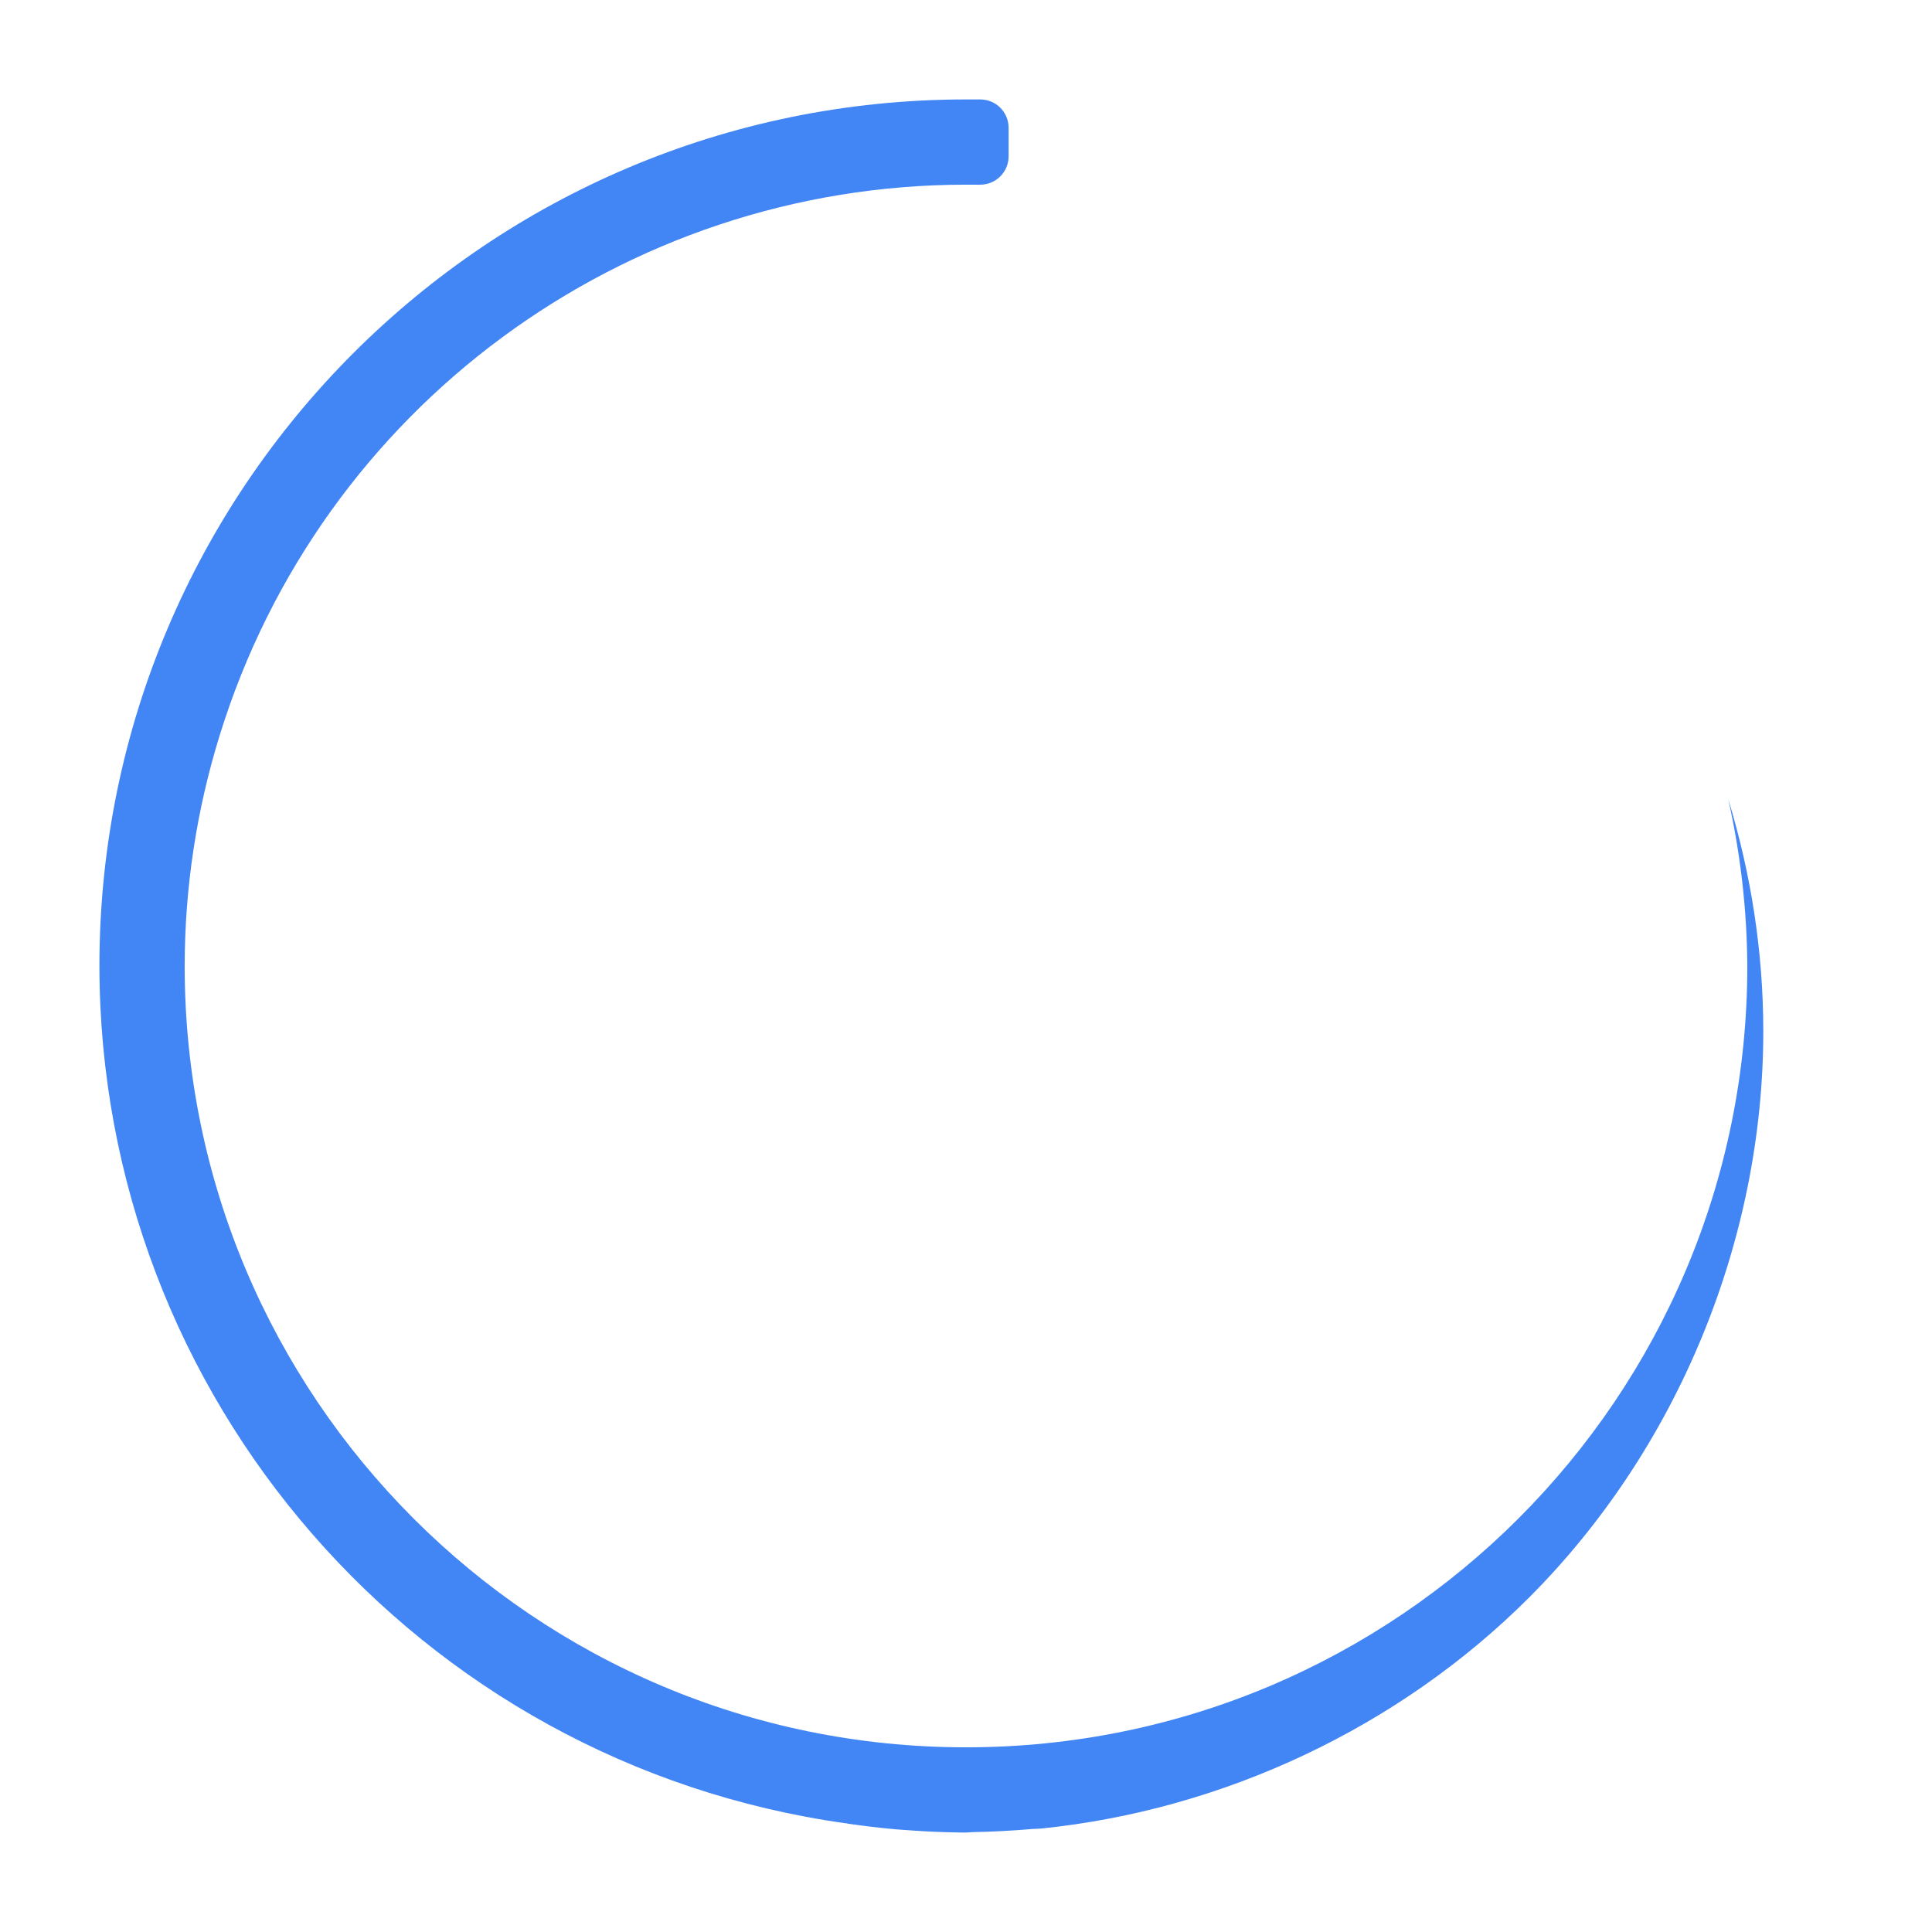
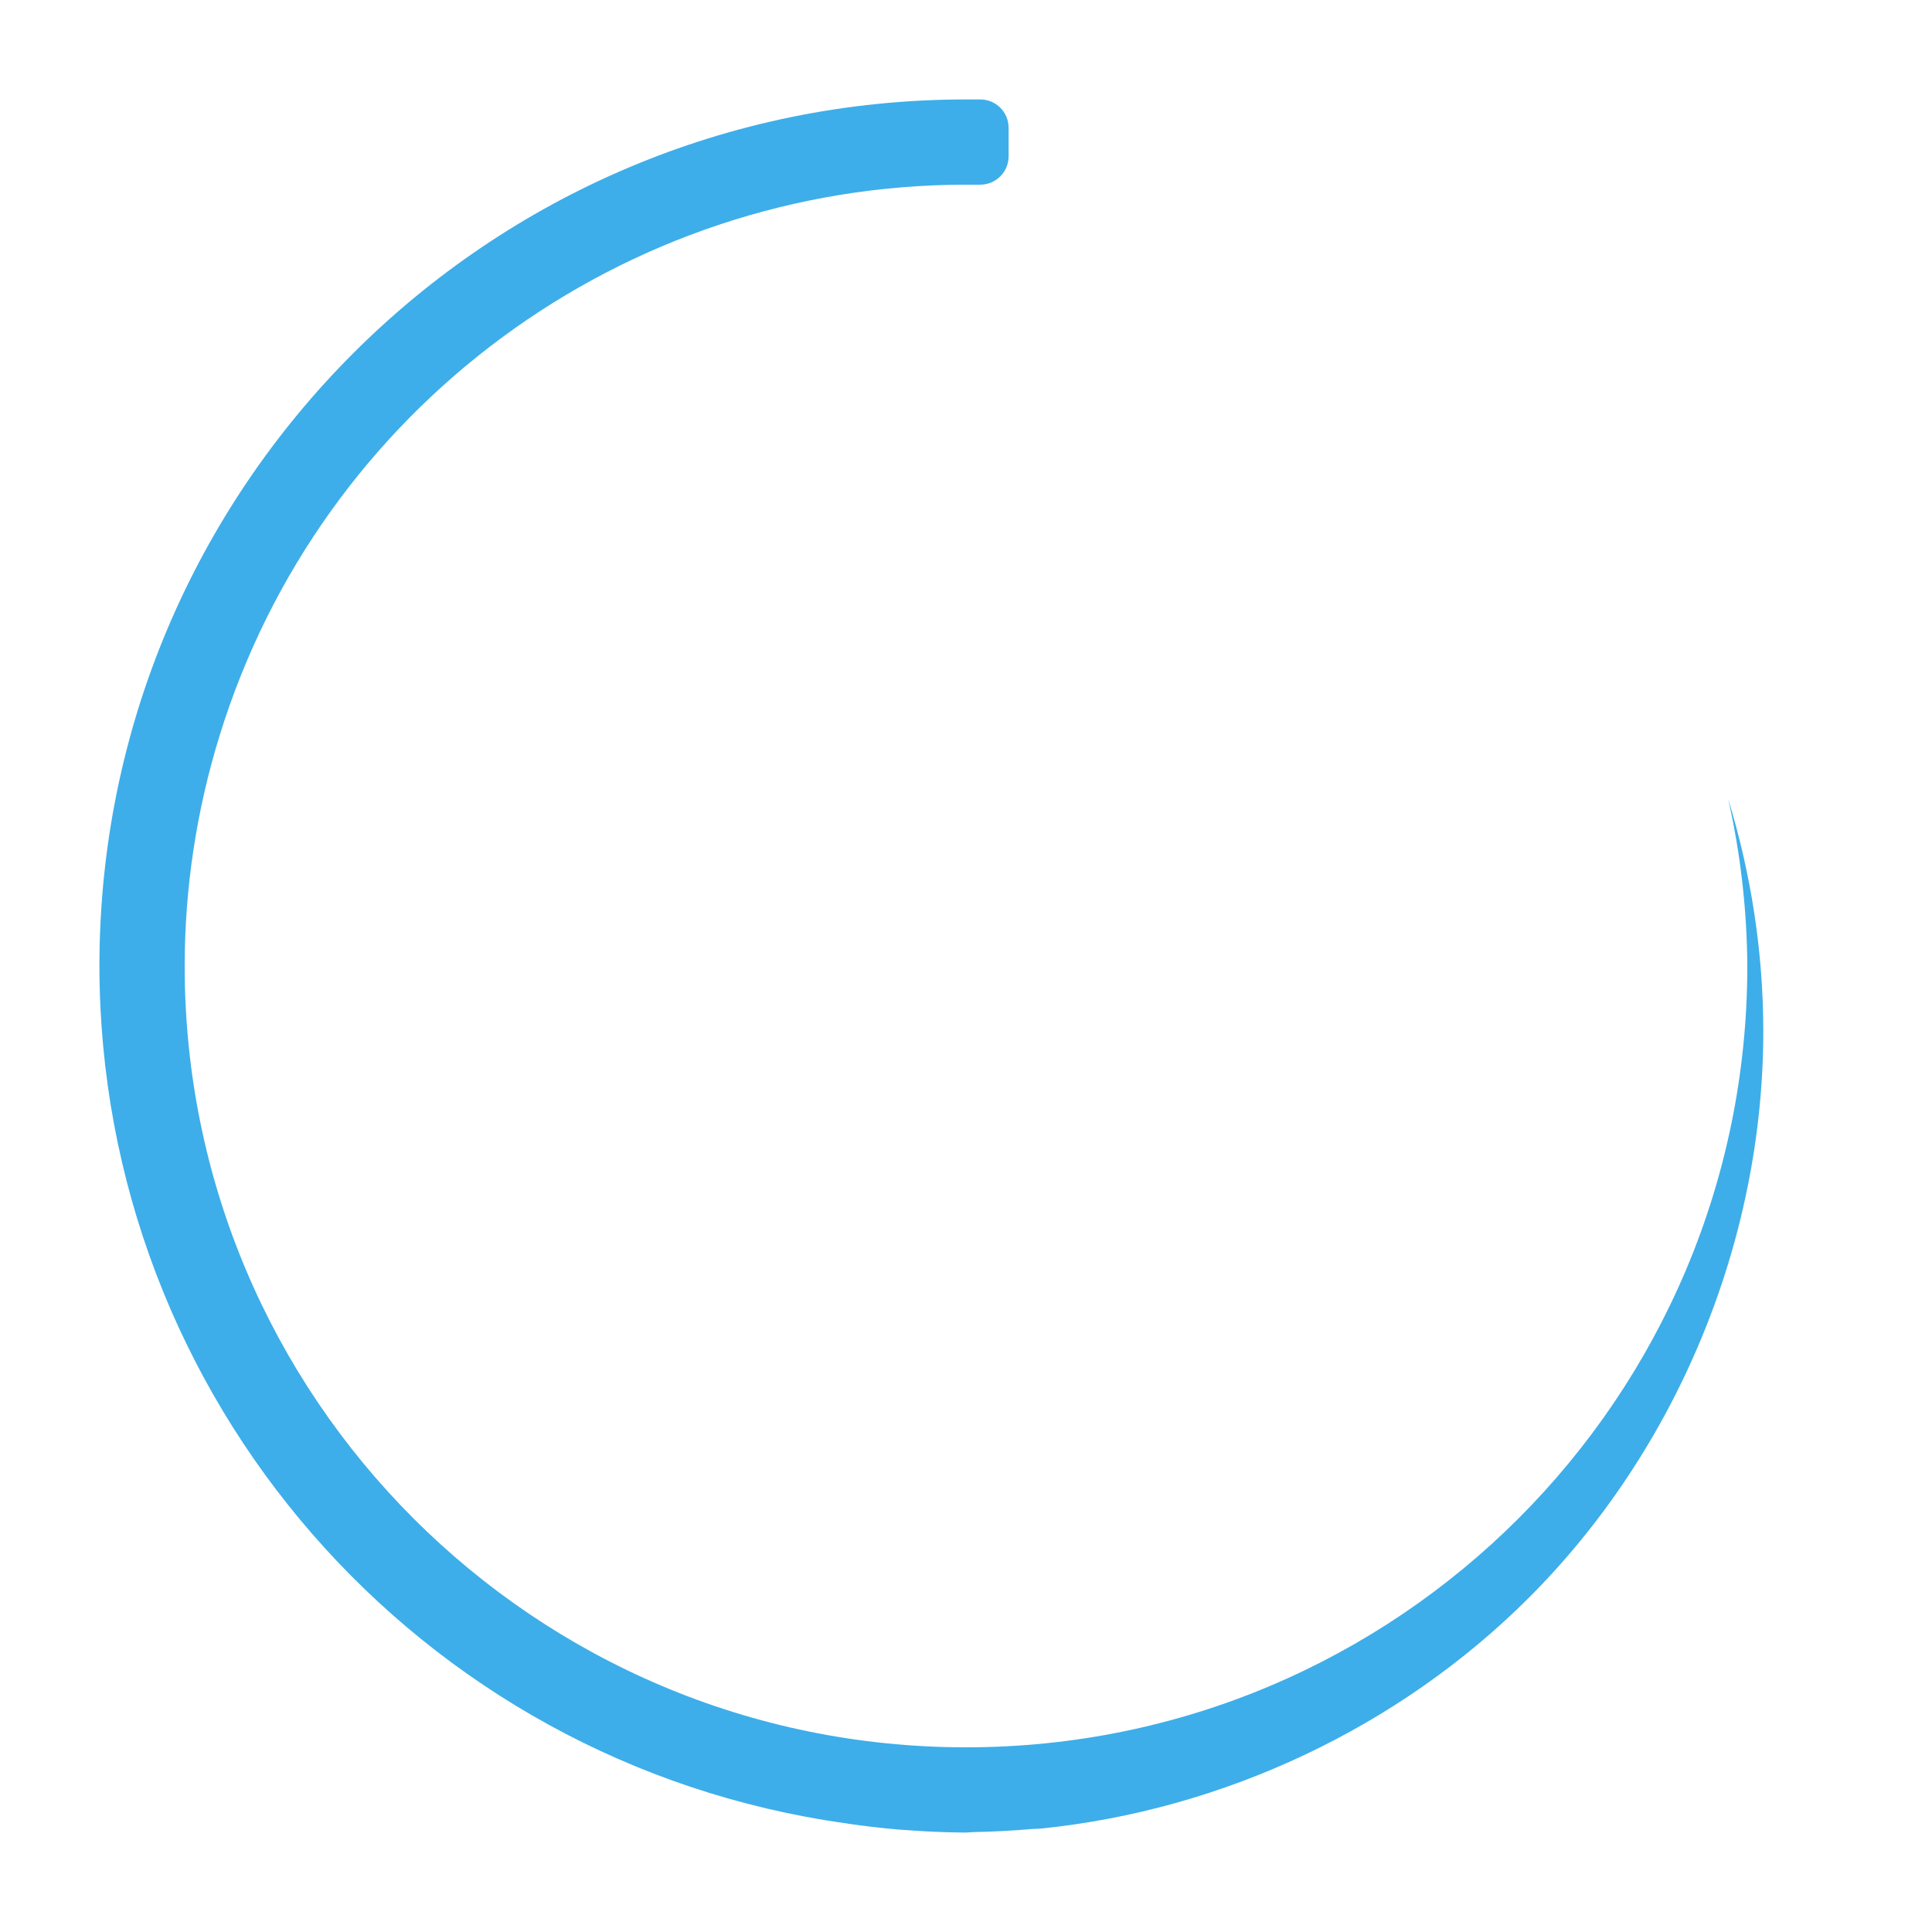
<svg xmlns="http://www.w3.org/2000/svg" width="136" height="136" version="1.1" viewBox="0 0 35.983 35.983" id="svg34">
  <defs id="defs3">
    <style id="current-color-scheme" type="text/css">.ColorScheme-Text {
        color:#31363b;
        stop-color:#31363b;
      }
      .ColorScheme-Background {
        color:#eff0f1;
        stop-color:#eff0f1;
      }
      .ColorScheme-Highlight {
        color:#3daee9;
        stop-color:#3daee9;
      }
      .ColorScheme-ViewText {
        color:#31363b;
        stop-color:#31363b;
      }
      .ColorScheme-ViewBackground {
        color:#fcfcfc;
        stop-color:#fcfcfc;
      }
      .ColorScheme-ViewHover {
        color:#93cee9;
        stop-color:#93cee9;
      }
      .ColorScheme-ViewFocus{
        color:#3daee9;
        stop-color:#3daee9;
      }
      .ColorScheme-ButtonText {
        color:#31363b;
        stop-color:#31363b;
      }
      .ColorScheme-ButtonBackground {
        color:#eff0f1;
        stop-color:#eff0f1;
      }
      .ColorScheme-ButtonHover {
        color:#93cee9;
        stop-color:#93cee9;
      }
      .ColorScheme-ButtonFocus{
        color:#3daee9;
        stop-color:#3daee9;
      }</style>
  </defs>
  <g id="stopped" transform="translate(0.52917,-249.37)">
    <rect style="fill:none" id="rect5" height="35.983" width="35.983" y="249.37" x="-42.863" />
    <g style="fill:#da4453" id="g13">
      <circle style="opacity:0.9" r="1.323" id="ellipse7" cy="38.365" cx="267.37" transform="rotate(90)" />
      <circle style="opacity:0.9" r="1.058" id="ellipse9" cy="11.377" cx="267.37" transform="rotate(90)" />
      <circle style="opacity:0.9" r="2.117" id="ellipse11" cy="24.871" cx="267.37" transform="rotate(90)" />
    </g>
  </g>
  <rect style="fill:#0000ff" height="3.704" width="3.704" y="35.99" x="2.3288727e-08" id="hint-rotation-angle" />
  <g transform="translate(-36.24783,-249.37)" id="busywidget">
    <rect style="fill:none" id="rect17" height="35.983" width="35.983" y="249.37" x="36.248" />
-     <path style="color:#3daee9;fill:#4285f4;fill-opacity:1" id="path19" d="m 207,7 a 61,61 0 0 0 -61,61 61,61 0 0 0 52.5,60.344 61,61 0 0 0 0.062,0 61,61 0 0 0 0.125,0.031 61,61 0 0 0 3.469,0.406 61,61 0 0 0 1.344,0.094 61,61 0 0 0 0.031,0 c 0.157,0.009 0.312,0.023 0.469,0.031 a 61,61 0 0 0 3,0.094 c 0.156,-7.2e-4 0.313,-0.029 0.469,-0.031 a 61,61 0 0 0 4.188,-0.219 c 0.208,-0.019 0.417,-0.01 0.625,-0.031 12.838,-1.306 25.212,-7.118 34.344,-16.25 10.437,-10.437 16.5,-25.115 16.5,-39.875 0,-5.535 -0.85,-11.053 -2.469,-16.344 a 55,55 0 0 1 1.344,11.75 55,55 0 0 1 -55,55 55,55 0 0 1 -55,-55 55,55 0 0 1 2.469,-16.25 55,55 0 0 1 52.531,-38.75 h 1 c 1.108,0 2,-0.892 2,-2 v -2 c 0,-1.108 -0.892,-2 -2,-2 h -1 z" transform="matrix(0.26458,0,0,0.26458,-0.52917,249.37)" class="ColorScheme-Highlight" />
+     <path style="fill:currentColor;fill-opacity:1" id="path19" d="m 207,7 a 61,61 0 0 0 -61,61 61,61 0 0 0 52.5,60.344 61,61 0 0 0 0.062,0 61,61 0 0 0 0.125,0.031 61,61 0 0 0 3.469,0.406 61,61 0 0 0 1.344,0.094 61,61 0 0 0 0.031,0 c 0.157,0.009 0.312,0.023 0.469,0.031 a 61,61 0 0 0 3,0.094 c 0.156,-7.2e-4 0.313,-0.029 0.469,-0.031 a 61,61 0 0 0 4.188,-0.219 c 0.208,-0.019 0.417,-0.01 0.625,-0.031 12.838,-1.306 25.212,-7.118 34.344,-16.25 10.437,-10.437 16.5,-25.115 16.5,-39.875 0,-5.535 -0.85,-11.053 -2.469,-16.344 a 55,55 0 0 1 1.344,11.75 55,55 0 0 1 -55,55 55,55 0 0 1 -55,-55 55,55 0 0 1 2.469,-16.25 55,55 0 0 1 52.531,-38.75 h 1 c 1.108,0 2,-0.892 2,-2 v -2 c 0,-1.108 -0.892,-2 -2,-2 h -1 z" transform="matrix(0.26458,0,0,0.26458,-0.52917,249.37)" class="ColorScheme-Highlight" />
  </g>
  <g id="22-22-busywidget" transform="translate(0.52917,-249.37)">
    <rect style="fill:none" id="rect22" height="5.821" width="5.821" y="279.54" x="51.329" />
-     <path style="color:#3daee9;fill:#4285f4" id="path24" d="m 206.91,115 c -5.683,0 -9.906,4.763 -9.906,10 0,5.111 3.86,9.242 8.531,9.906 0.007,10e-4 0.025,-0.001 0.031,0 0.187,0.026 0.374,0.046 0.562,0.062 0.073,0.008 0.115,-0.004 0.188,0 h 0.031 c 0.025,0.002 0.037,0 0.062,0 0.162,0.008 0.338,0.031 0.5,0.031 0.025,-1.1e-4 0.037,0 0.062,0 0.227,-0.003 0.462,-0.012 0.688,-0.031 0.034,-0.003 0.06,0.002 0.094,0 2.083,-0.214 4.081,-1.19 5.562,-2.688 2.291,-2.856 2.424,-5.293 1.424,-9.293 1.228,5.247 -2.453,9.872 -7.862,10.01 -4.25,0 -7.875,-3.588 -7.875,-7.999 0.068,-4.851 4,-7.989 7.937,-8.007 h 0.156 c 0.168,0 0.315,-0.154 0.312,-0.324 -0.006,-0.368 -0.022,-0.98 -0.031,-1.326 -0.005,-0.181 -0.133,-0.344 -0.312,-0.344 z" transform="matrix(0.26458,0,0,0.26458,-0.52917,249.37)" class="ColorScheme-Highlight" />
+     <path style="fill:currentColor" id="path24" d="m 206.91,115 c -5.683,0 -9.906,4.763 -9.906,10 0,5.111 3.86,9.242 8.531,9.906 0.007,10e-4 0.025,-0.001 0.031,0 0.187,0.026 0.374,0.046 0.562,0.062 0.073,0.008 0.115,-0.004 0.188,0 h 0.031 c 0.025,0.002 0.037,0 0.062,0 0.162,0.008 0.338,0.031 0.5,0.031 0.025,-1.1e-4 0.037,0 0.062,0 0.227,-0.003 0.462,-0.012 0.688,-0.031 0.034,-0.003 0.06,0.002 0.094,0 2.083,-0.214 4.081,-1.19 5.562,-2.688 2.291,-2.856 2.424,-5.293 1.424,-9.293 1.228,5.247 -2.453,9.872 -7.862,10.01 -4.25,0 -7.875,-3.588 -7.875,-7.999 0.068,-4.851 4,-7.989 7.937,-8.007 h 0.156 c 0.168,0 0.315,-0.154 0.312,-0.324 -0.006,-0.368 -0.022,-0.98 -0.031,-1.326 -0.005,-0.181 -0.133,-0.344 -0.312,-0.344 z" transform="matrix(0.26458,0,0,0.26458,-0.52917,249.37)" class="ColorScheme-Highlight" />
  </g>
  <g id="16-16-busywidget" transform="translate(0.52917,-249.37)">
    <rect style="fill:none" id="rect27" height="4.233" width="4.233" y="281.12" x="58.473" />
-     <path style="color:#3daee9;fill:#4285f4" id="path29" d="m 60.576,281.38 c -1.055,0 -1.839,0.884 -1.839,1.856 0,0.949 0.717,1.716 1.584,1.839 0.001,1.8e-4 0.004,-1.8e-4 0.006,0 0.035,0.005 0.069,0.008 0.104,0.011 0.013,9.5e-4 0.021,-7.1e-4 0.035,0 h 0.006 c 0.005,3.7e-4 0.007,0 0.012,0 0.03,9.5e-4 0.063,0.006 0.093,0.006 0.005,-10e-6 0.007,0 0.012,0 0.042,-5.5e-4 0.086,-0.002 0.128,-0.006 0.006,-5.5e-4 0.011,3.7e-4 0.017,0 0.387,-0.04 0.758,-0.221 1.033,-0.499 0.425,-0.53 0.45,-0.982 0.264,-1.725 0.228,0.974 -0.455,1.833 -1.459,1.858 -0.789,0 -1.462,-0.666 -1.462,-1.485 0.013,-0.901 0.742,-1.483 1.473,-1.486 h 0.029 c 0.031,0 0.059,-0.029 0.058,-0.06 -0.001,-0.068 -0.004,-0.182 -0.006,-0.246 -9.11e-4,-0.034 -0.025,-0.064 -0.058,-0.064 z" class="ColorScheme-Highlight" />
+     <path style="fill:currentColor" id="path29" d="m 60.576,281.38 c -1.055,0 -1.839,0.884 -1.839,1.856 0,0.949 0.717,1.716 1.584,1.839 0.001,1.8e-4 0.004,-1.8e-4 0.006,0 0.035,0.005 0.069,0.008 0.104,0.011 0.013,9.5e-4 0.021,-7.1e-4 0.035,0 h 0.006 c 0.005,3.7e-4 0.007,0 0.012,0 0.03,9.5e-4 0.063,0.006 0.093,0.006 0.005,-10e-6 0.007,0 0.012,0 0.042,-5.5e-4 0.086,-0.002 0.128,-0.006 0.006,-5.5e-4 0.011,3.7e-4 0.017,0 0.387,-0.04 0.758,-0.221 1.033,-0.499 0.425,-0.53 0.45,-0.982 0.264,-1.725 0.228,0.974 -0.455,1.833 -1.459,1.858 -0.789,0 -1.462,-0.666 -1.462,-1.485 0.013,-0.901 0.742,-1.483 1.473,-1.486 h 0.029 c 0.031,0 0.059,-0.029 0.058,-0.06 -0.001,-0.068 -0.004,-0.182 -0.006,-0.246 -9.11e-4,-0.034 -0.025,-0.064 -0.058,-0.064 z" class="ColorScheme-Highlight" />
  </g>
</svg>
